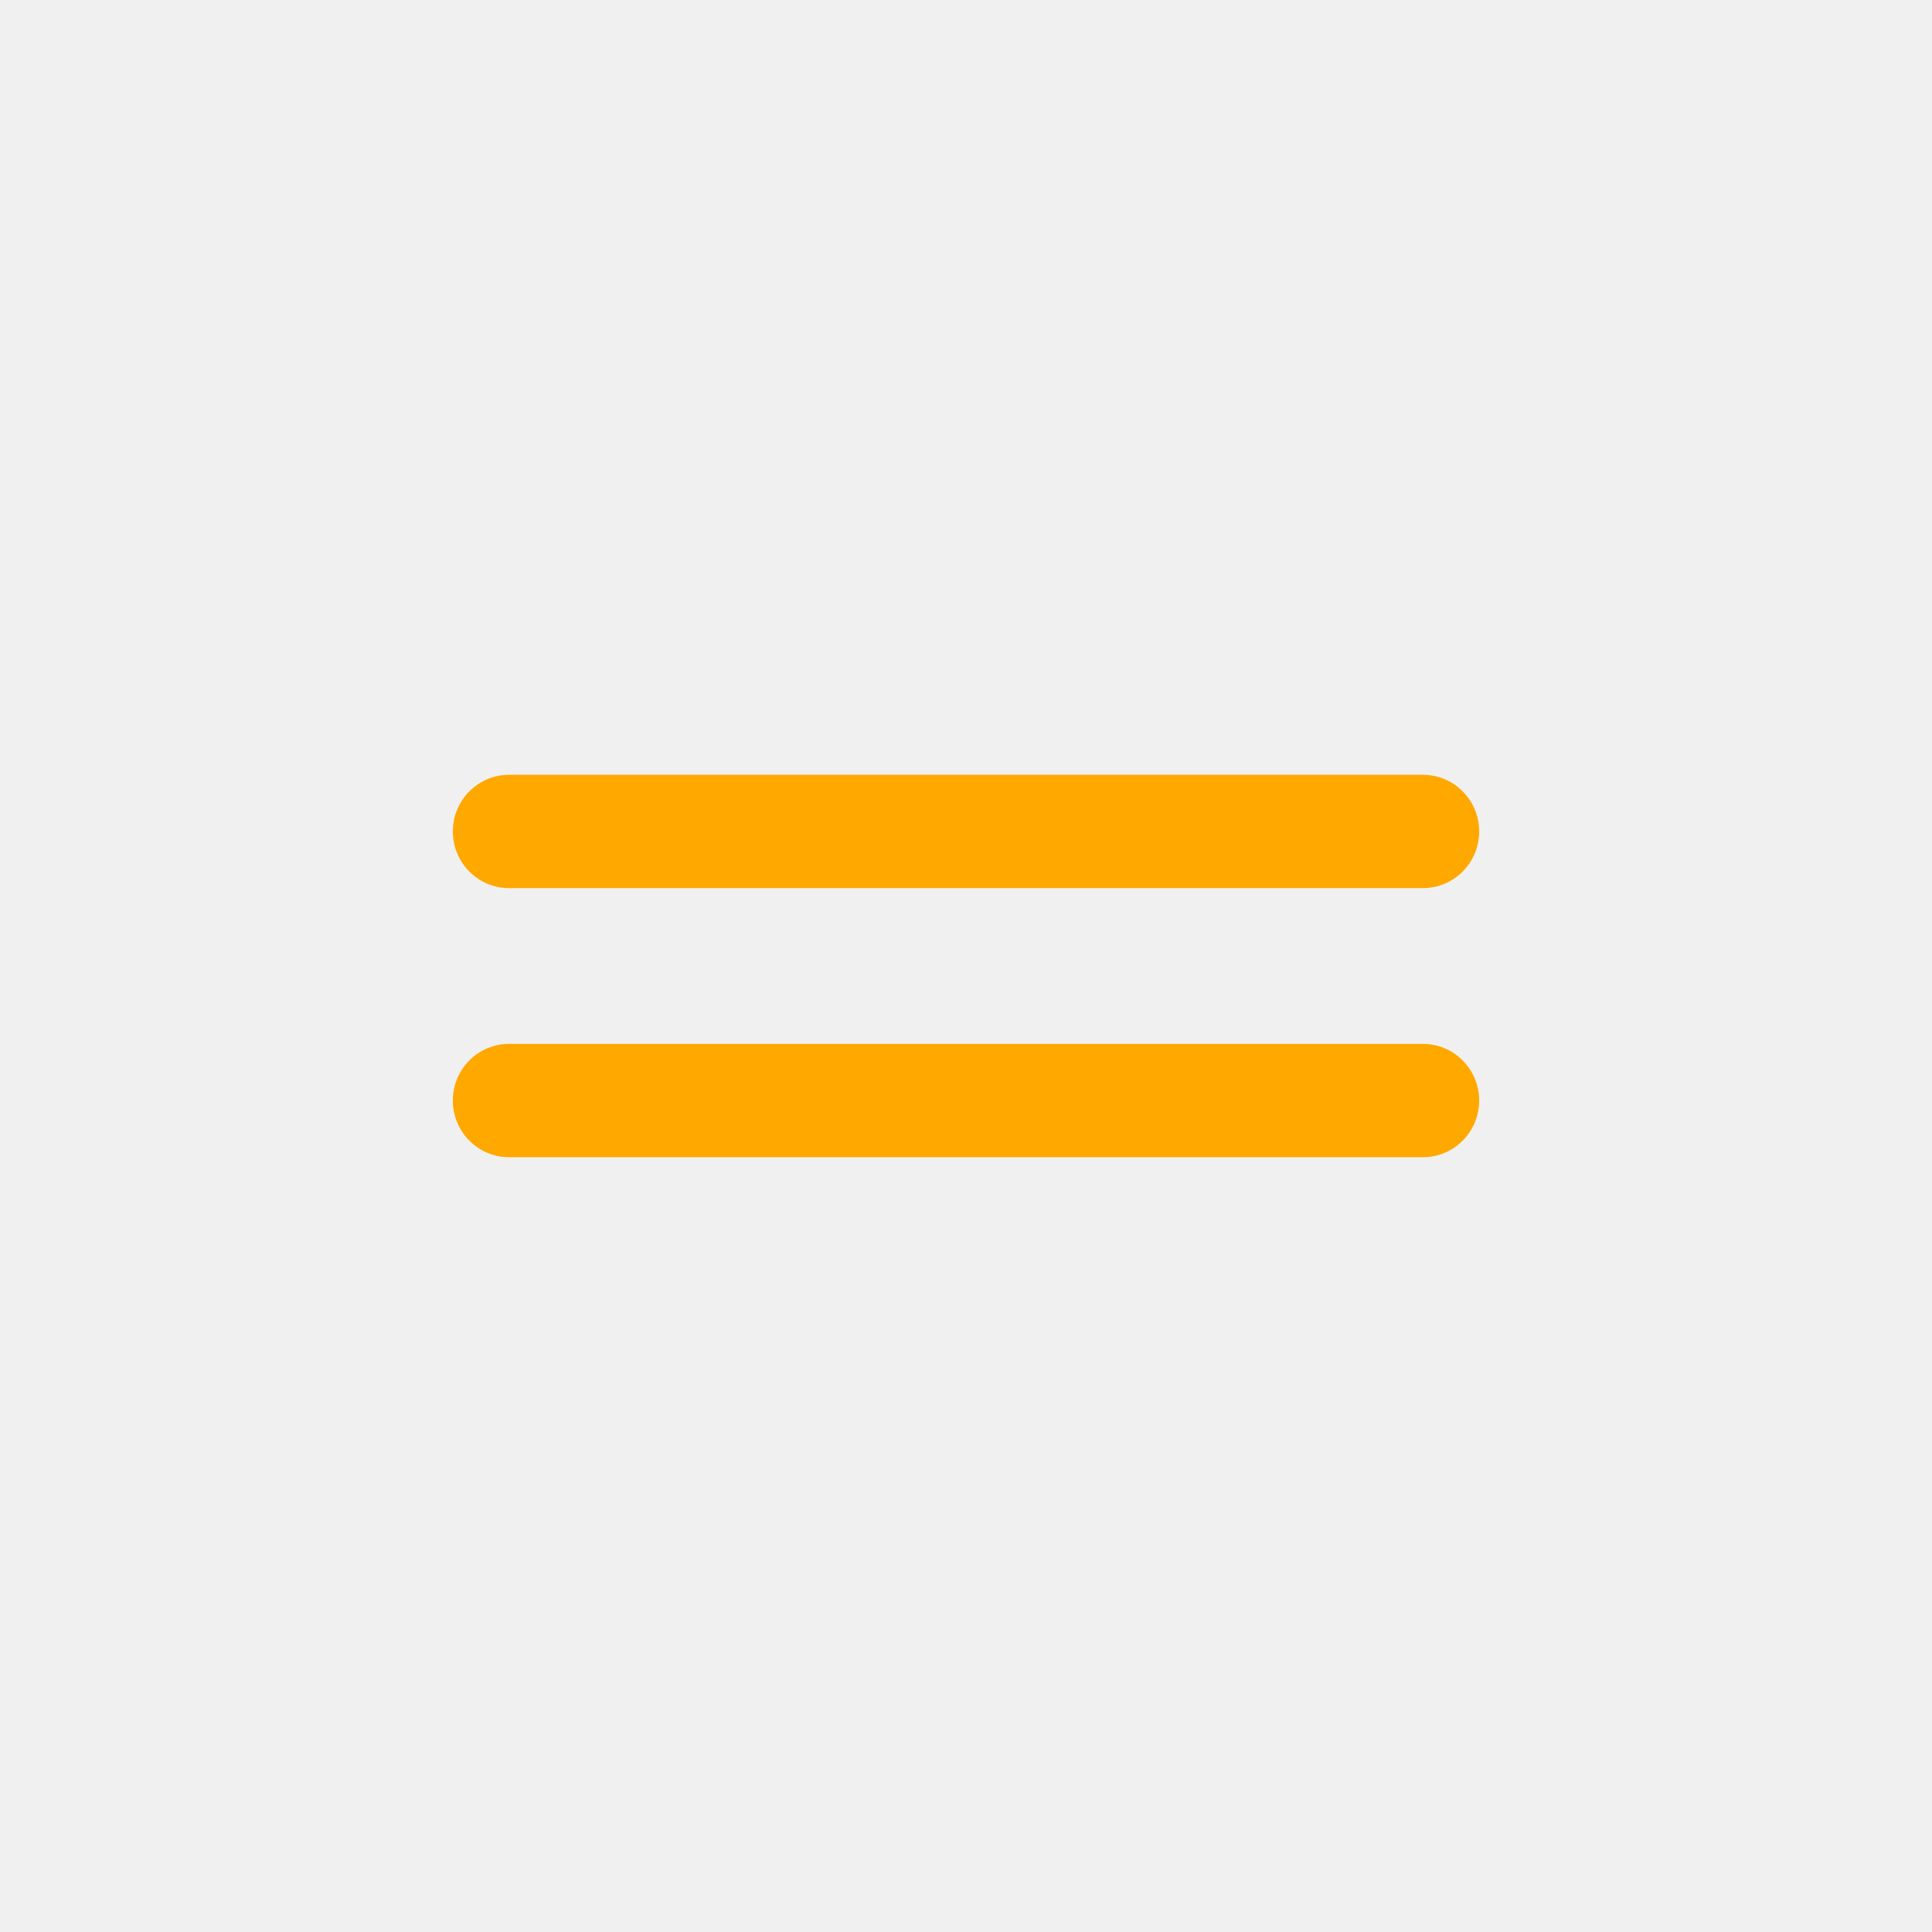
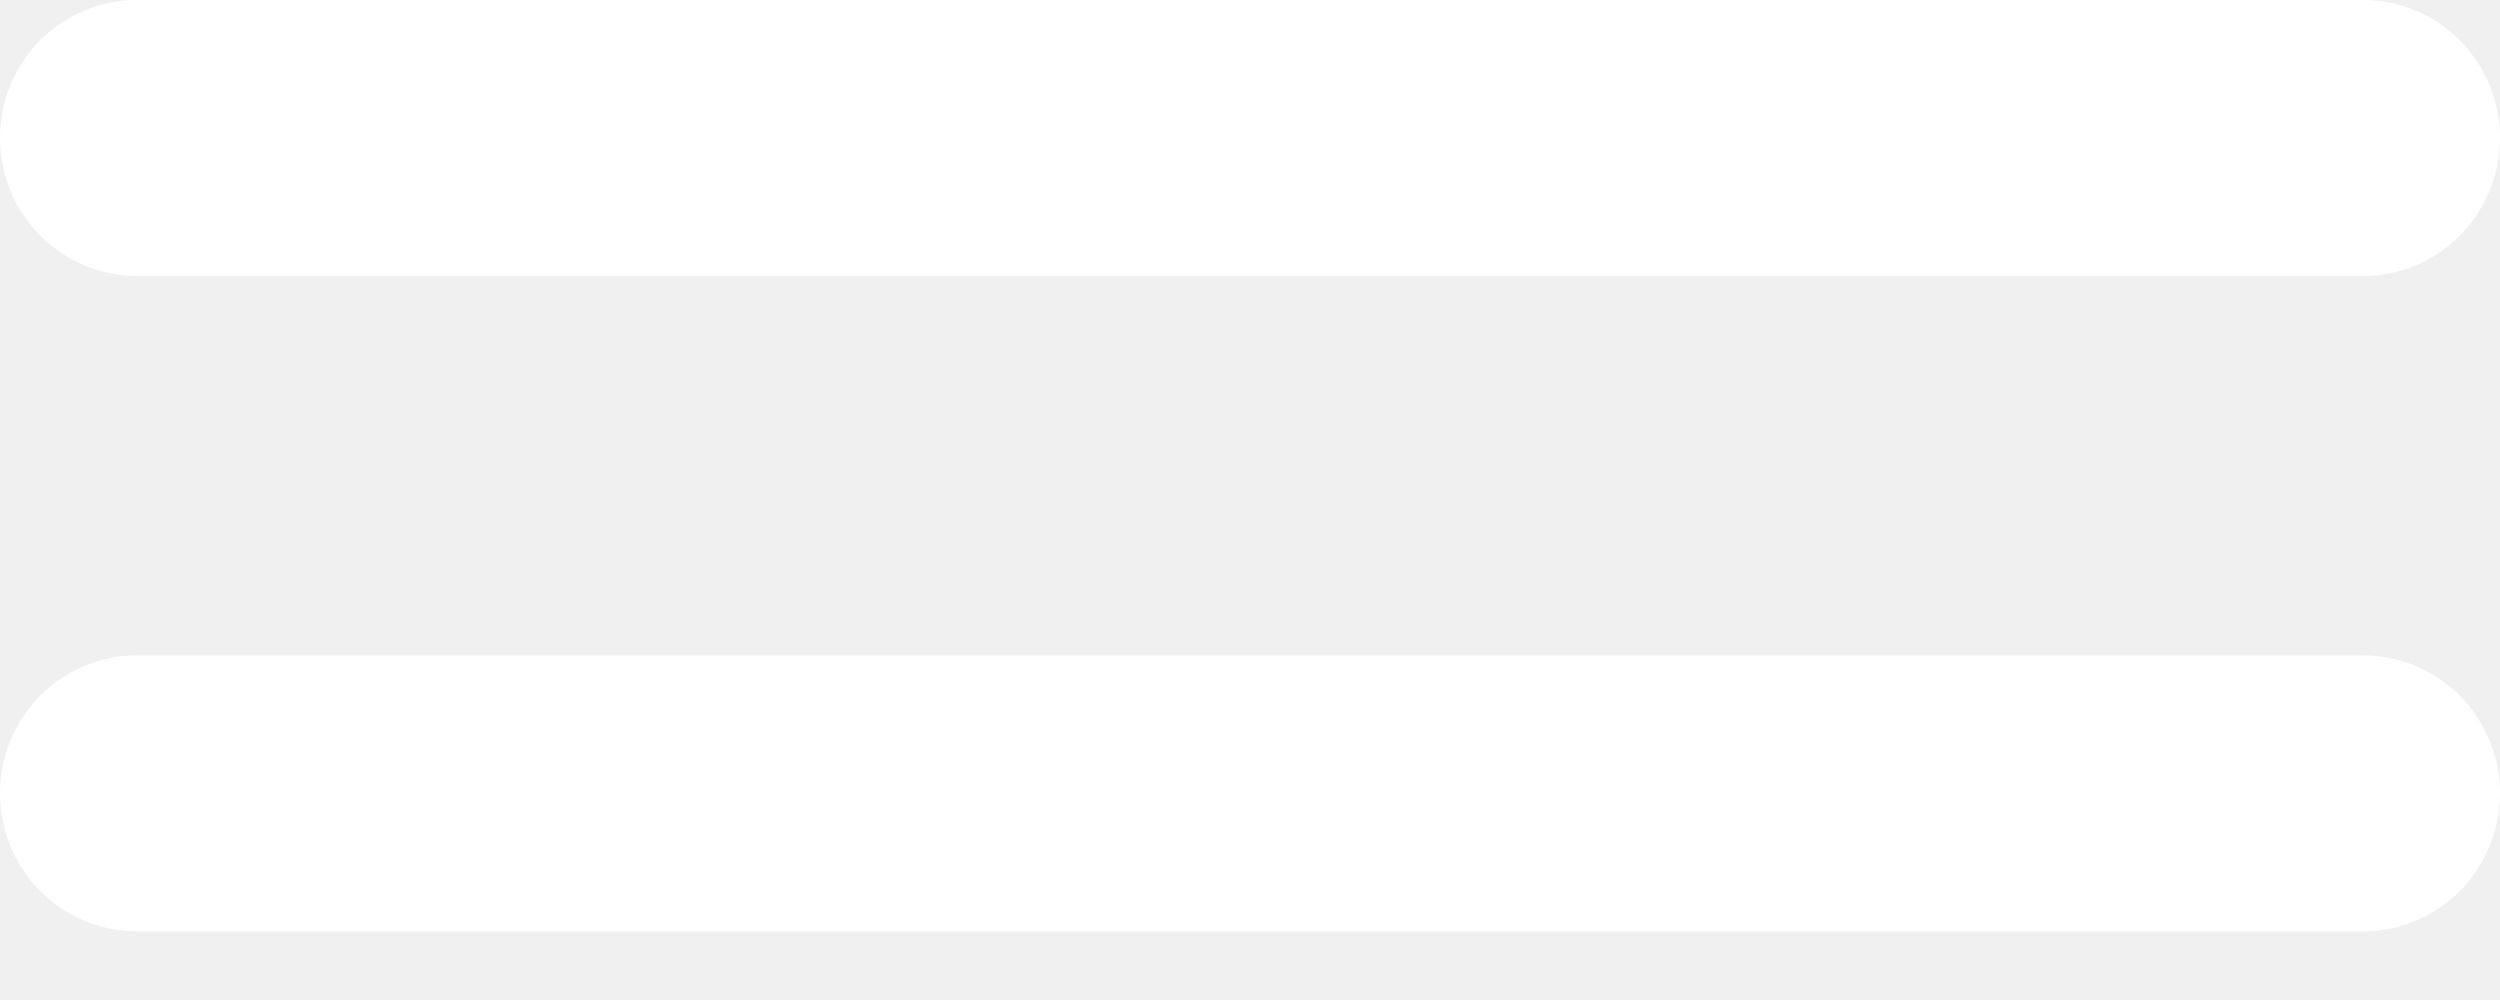
- <svg xmlns="http://www.w3.org/2000/svg" width="32" height="32" viewBox="0 0 32 32" fill="none">
-   <g clip-path="url(#clip0_75609_16182)">
-     <path d="M23.569 19.167L8.432 19.167C8.184 19.167 7.948 19.068 7.773 18.892C7.598 18.716 7.5 18.477 7.5 18.228C7.5 17.98 7.598 17.741 7.773 17.565C7.948 17.389 8.184 17.29 8.432 17.29L23.569 17.29C23.816 17.29 24.052 17.389 24.227 17.565C24.402 17.741 24.5 17.98 24.5 18.228C24.5 18.477 24.402 18.716 24.227 18.892C24.052 19.068 23.816 19.167 23.569 19.167Z" fill="#FFA800" />
-     <path d="M23.569 14.71L8.432 14.71C8.184 14.71 7.948 14.611 7.773 14.435C7.598 14.259 7.5 14.02 7.5 13.771C7.5 13.523 7.598 13.284 7.773 13.108C7.948 12.932 8.184 12.833 8.432 12.833L23.569 12.833C23.816 12.833 24.052 12.932 24.227 13.108C24.402 13.284 24.5 13.523 24.5 13.771C24.5 14.02 24.402 14.259 24.227 14.435C24.052 14.611 23.816 14.71 23.569 14.71Z" fill="#FFA800" />
-   </g>
-   <defs>
-     <clipPath id="clip0_75609_16182">
-       <rect width="17" height="6.333" fill="white" transform="translate(7.5 12.8333)" />
-     </clipPath>
-   </defs>
+ <svg xmlns="http://www.w3.org/2000/svg" width="20" height="8" viewBox="0 0 20 8" fill="none">
+   <path d="M18.904 7.451H1.096C0.805 7.451 0.526 7.335 0.321 7.128C0.115 6.921 0 6.64 0 6.347C0 6.054 0.115 5.773 0.321 5.566C0.526 5.359 0.805 5.243 1.096 5.243H18.904C19.195 5.243 19.474 5.359 19.679 5.566C19.884 5.773 20 6.054 20 6.347C20 6.64 19.884 6.921 19.679 7.128C19.474 7.335 19.195 7.451 18.904 7.451Z" fill="white" />
+   <path d="M18.904 2.208H1.096C0.805 2.208 0.526 2.091 0.321 1.884C0.115 1.677 0 1.397 0 1.104C0 0.811 0.115 0.53 0.321 0.323C0.526 0.116 0.805 0 1.096 0L18.904 0C19.195 0 19.474 0.116 19.679 0.323C19.884 0.53 20 0.811 20 1.104C20 1.397 19.884 1.677 19.679 1.884C19.474 2.091 19.195 2.208 18.904 2.208Z" fill="white" />
</svg>
